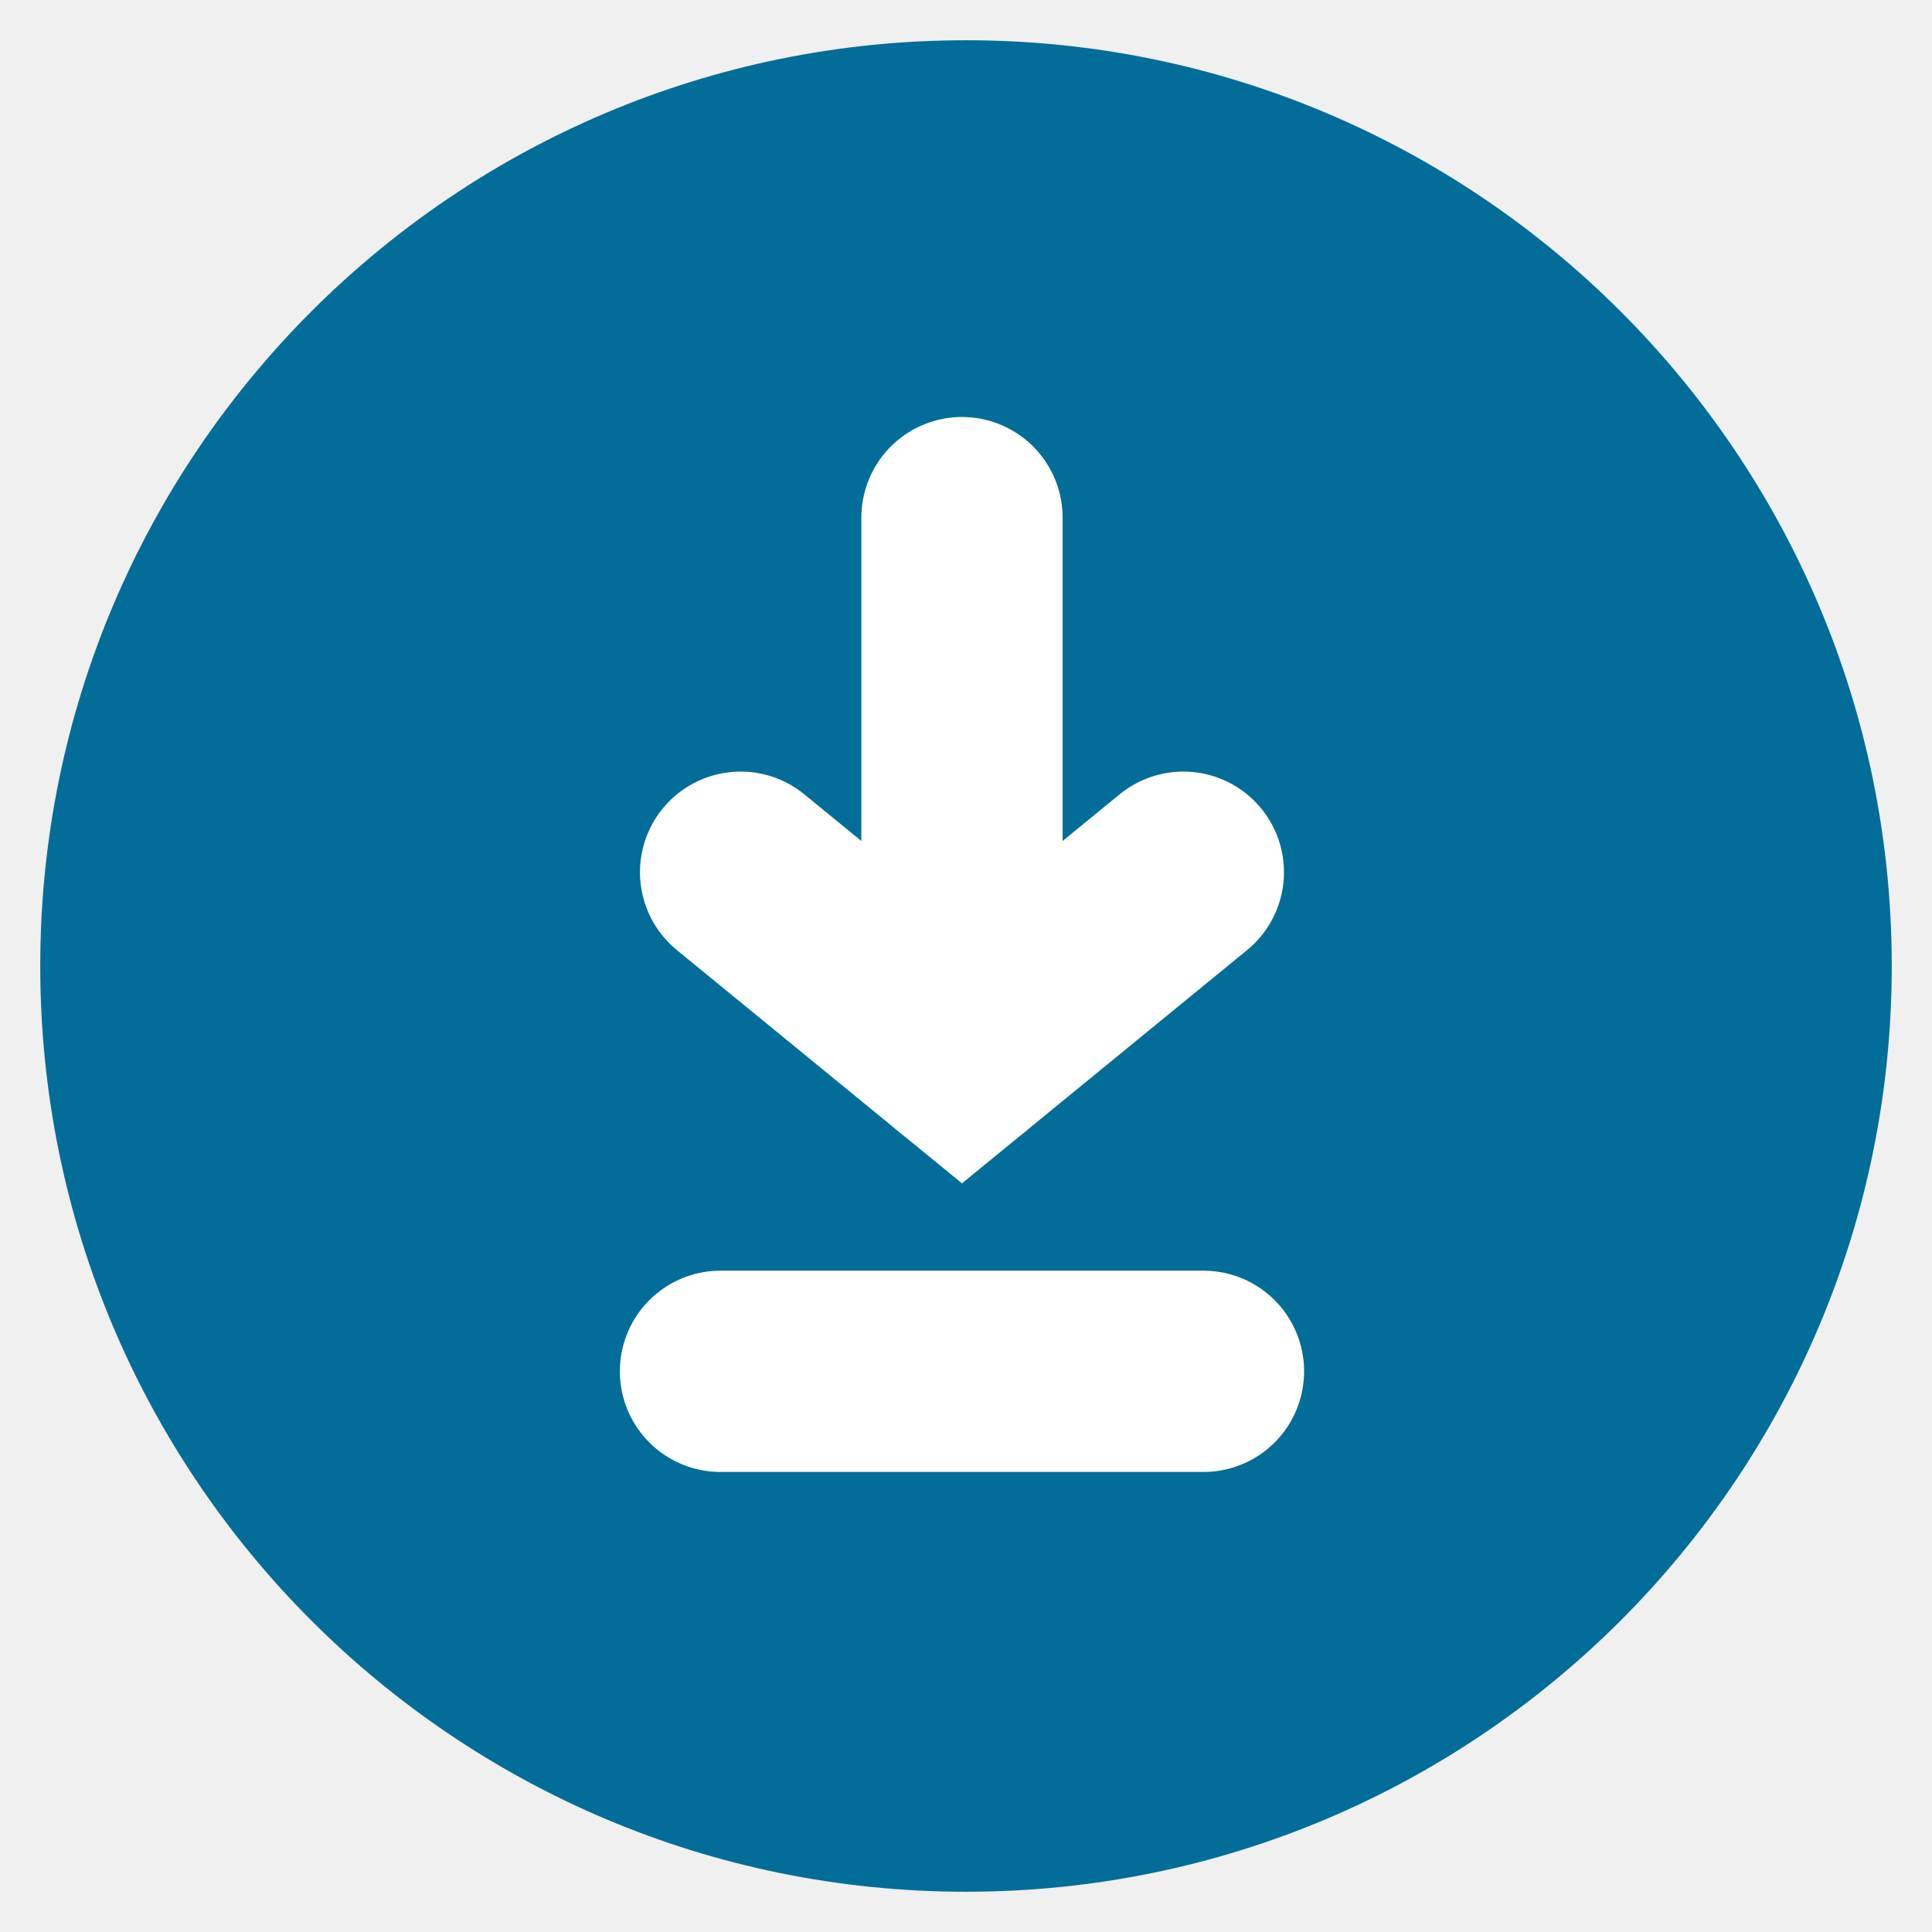
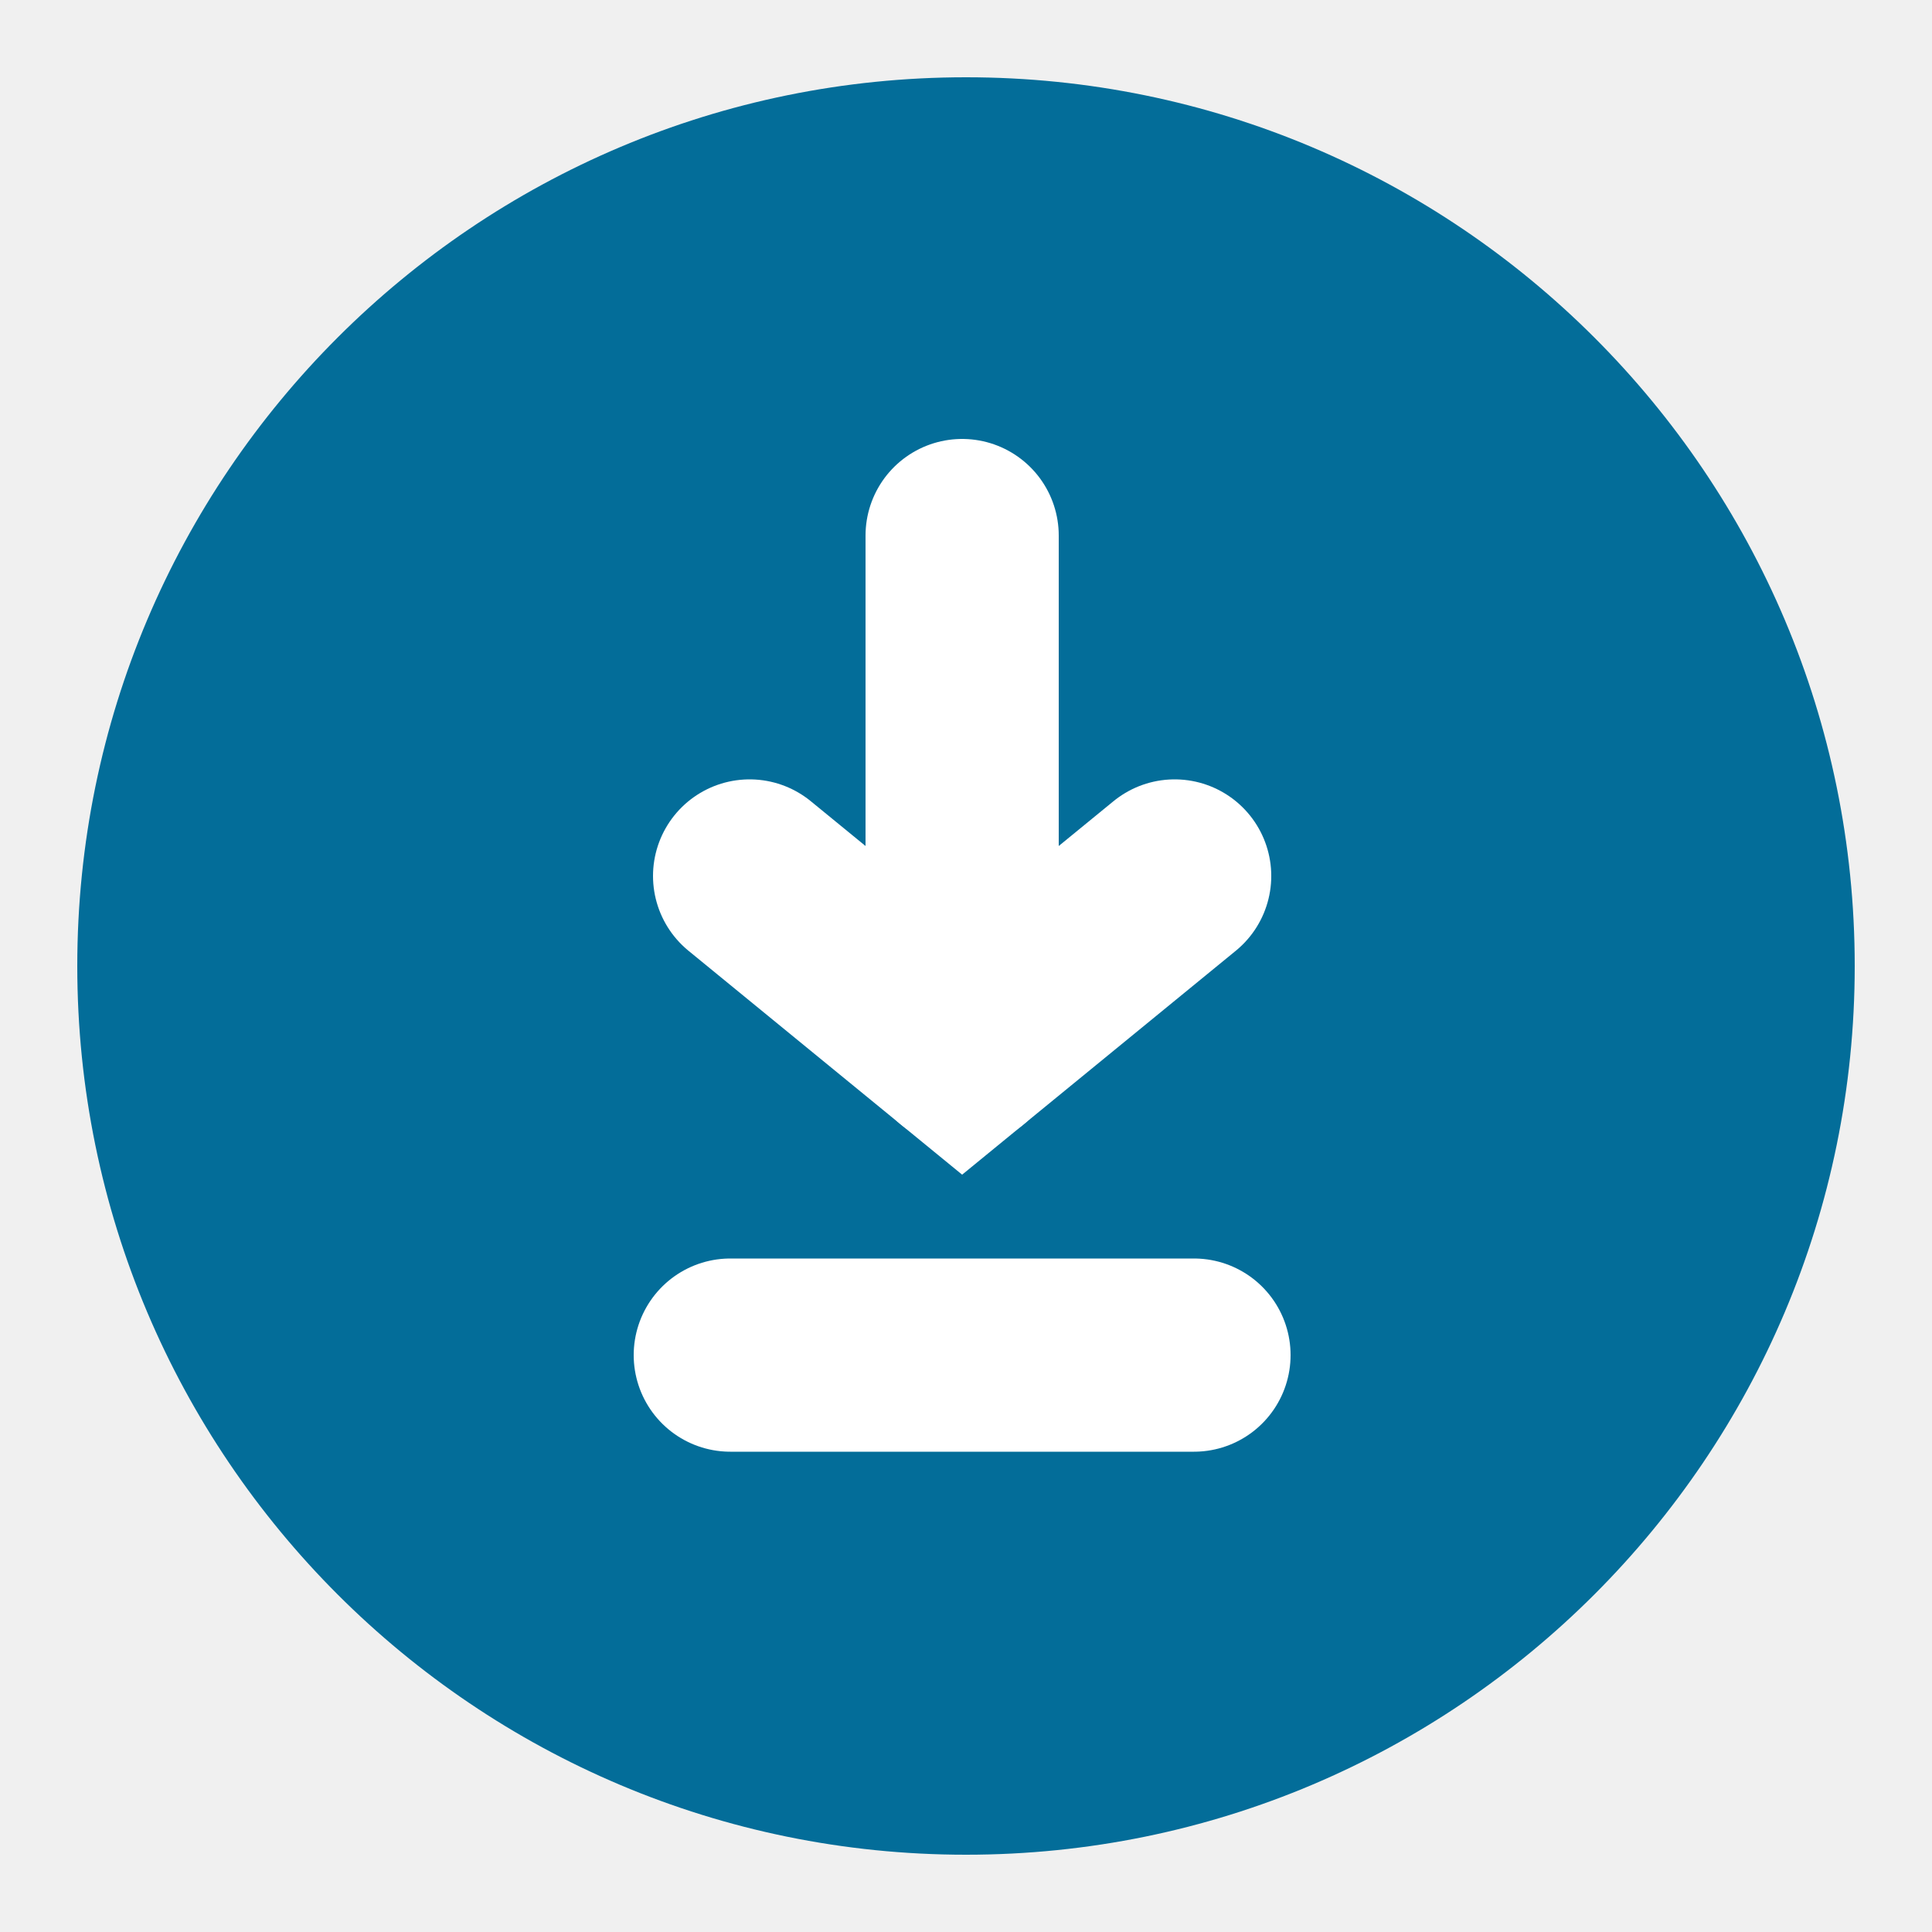
- <svg xmlns="http://www.w3.org/2000/svg" xmlns:xlink="http://www.w3.org/1999/xlink" id="Ebene_1" data-name="Ebene 1" viewBox="0 0 48 48">
+ <svg xmlns="http://www.w3.org/2000/svg" xmlns:xlink="http://www.w3.org/1999/xlink" id="Ebene_1" data-name="Ebene 1" viewBox="0 0 50 50">
  <defs>
    <style>.cls-1{fill:#036d99;}.cls-2{fill:none;stroke:#fff;stroke-linecap:round;stroke-miterlimit:10;stroke-width:5px;}</style>
    <symbol id="download" data-name="download" viewBox="0 0 46 46">
      <path class="cls-1" d="M23,0A23,23,0,1,0,46,23,23,23,0,0,0,23,0Z" />
      <line class="cls-2" x1="22.9" y1="11.86" x2="22.9" y2="25.17" />
      <line class="cls-2" x1="16.9" y1="33.07" x2="28.9" y2="33.07" />
      <polyline class="cls-2" points="28.4 20.67 22.9 25.17 17.4 20.67" />
    </symbol>
  </defs>
-   <use id="download-3" data-name="download" width="46" height="46" transform="translate(1 1)" xlink:href="#download" />
+   <use id="download-3" data-name="download" width="46" height="46" transform="translate(2 2)" xlink:href="#download" />
</svg>
